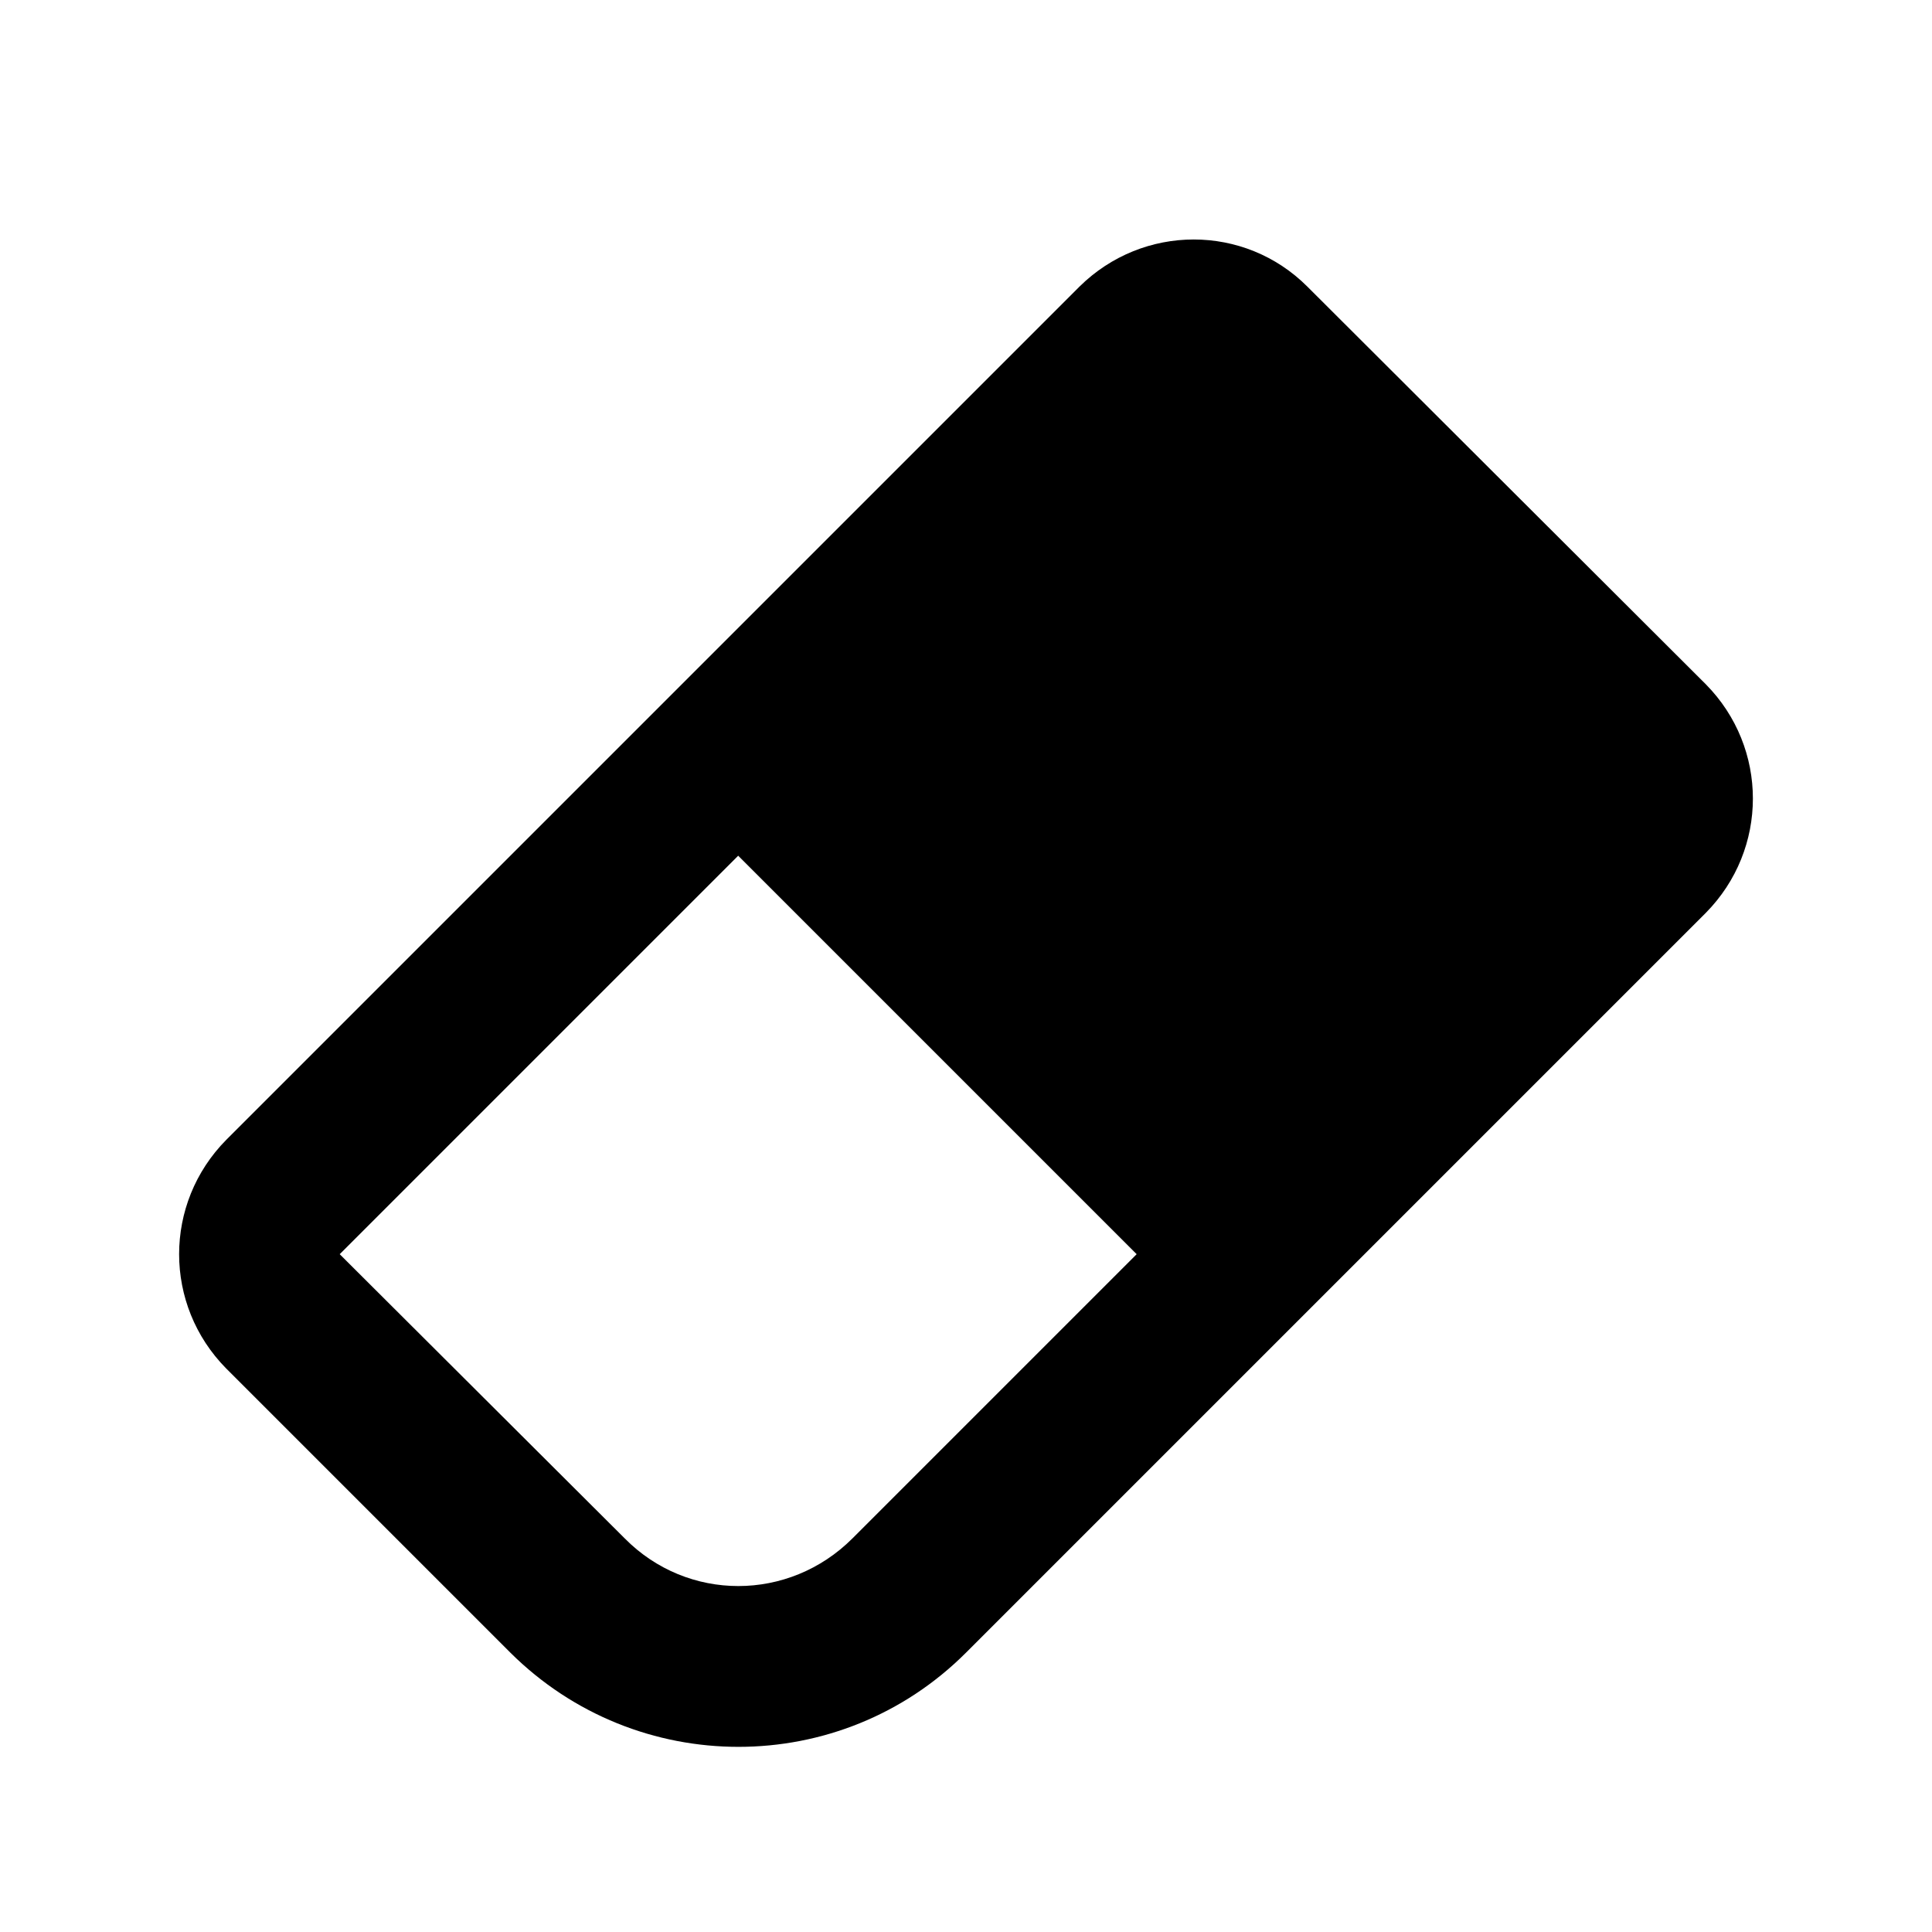
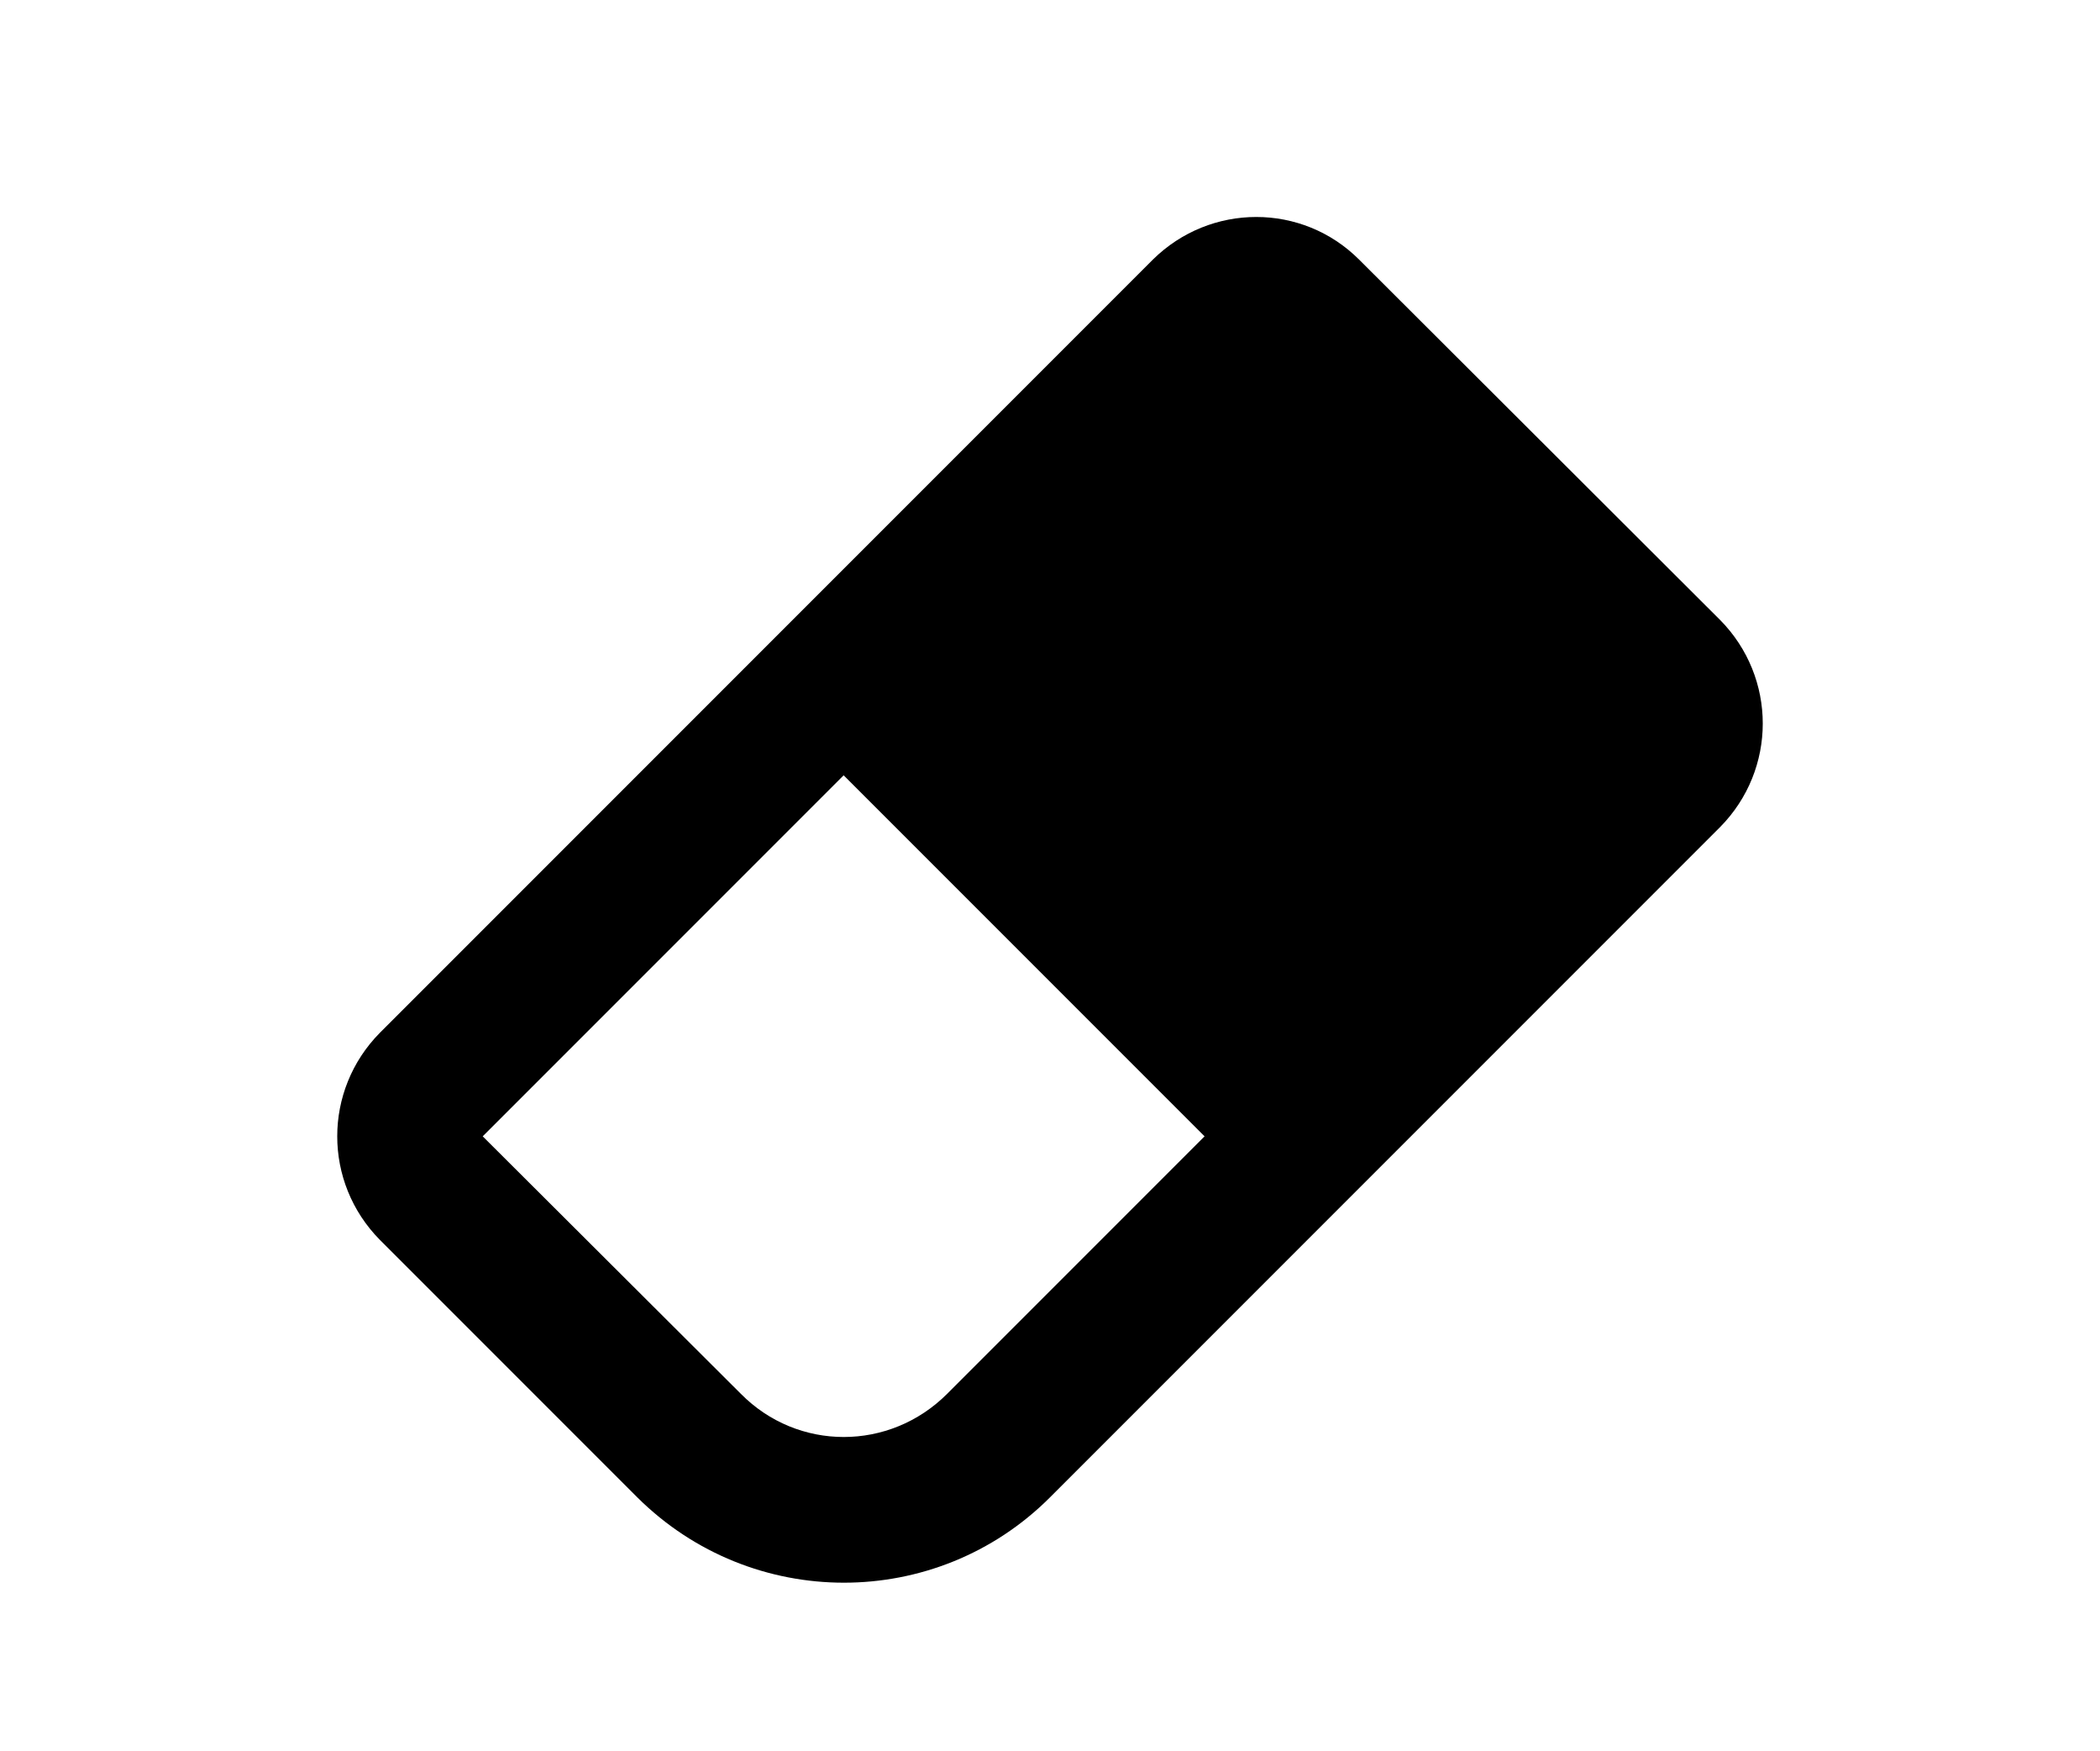
- <svg xmlns="http://www.w3.org/2000/svg" version="1.1" id="mdi-eraser" width="24" height="24" viewBox="0 0 24 24">
+ <svg xmlns="http://www.w3.org/2000/svg" version="1.1" id="mdi-eraser" width="24" height="20" viewBox="0 0 24 24">
  <path d="M16.24,3.56L21.19,8.5C21.97,9.29 21.97,10.55 21.19,11.34L12,20.53C10.44,22.09 7.91,22.09 6.34,20.53L2.81,17C2.03,16.21 2.03,14.95 2.81,14.16L13.41,3.56C14.2,2.78 15.46,2.78 16.24,3.56M4.22,15.58L7.76,19.11C8.54,19.9 9.8,19.9 10.59,19.11L14.12,15.58L9.17,10.63L4.22,15.58Z" />
</svg>
